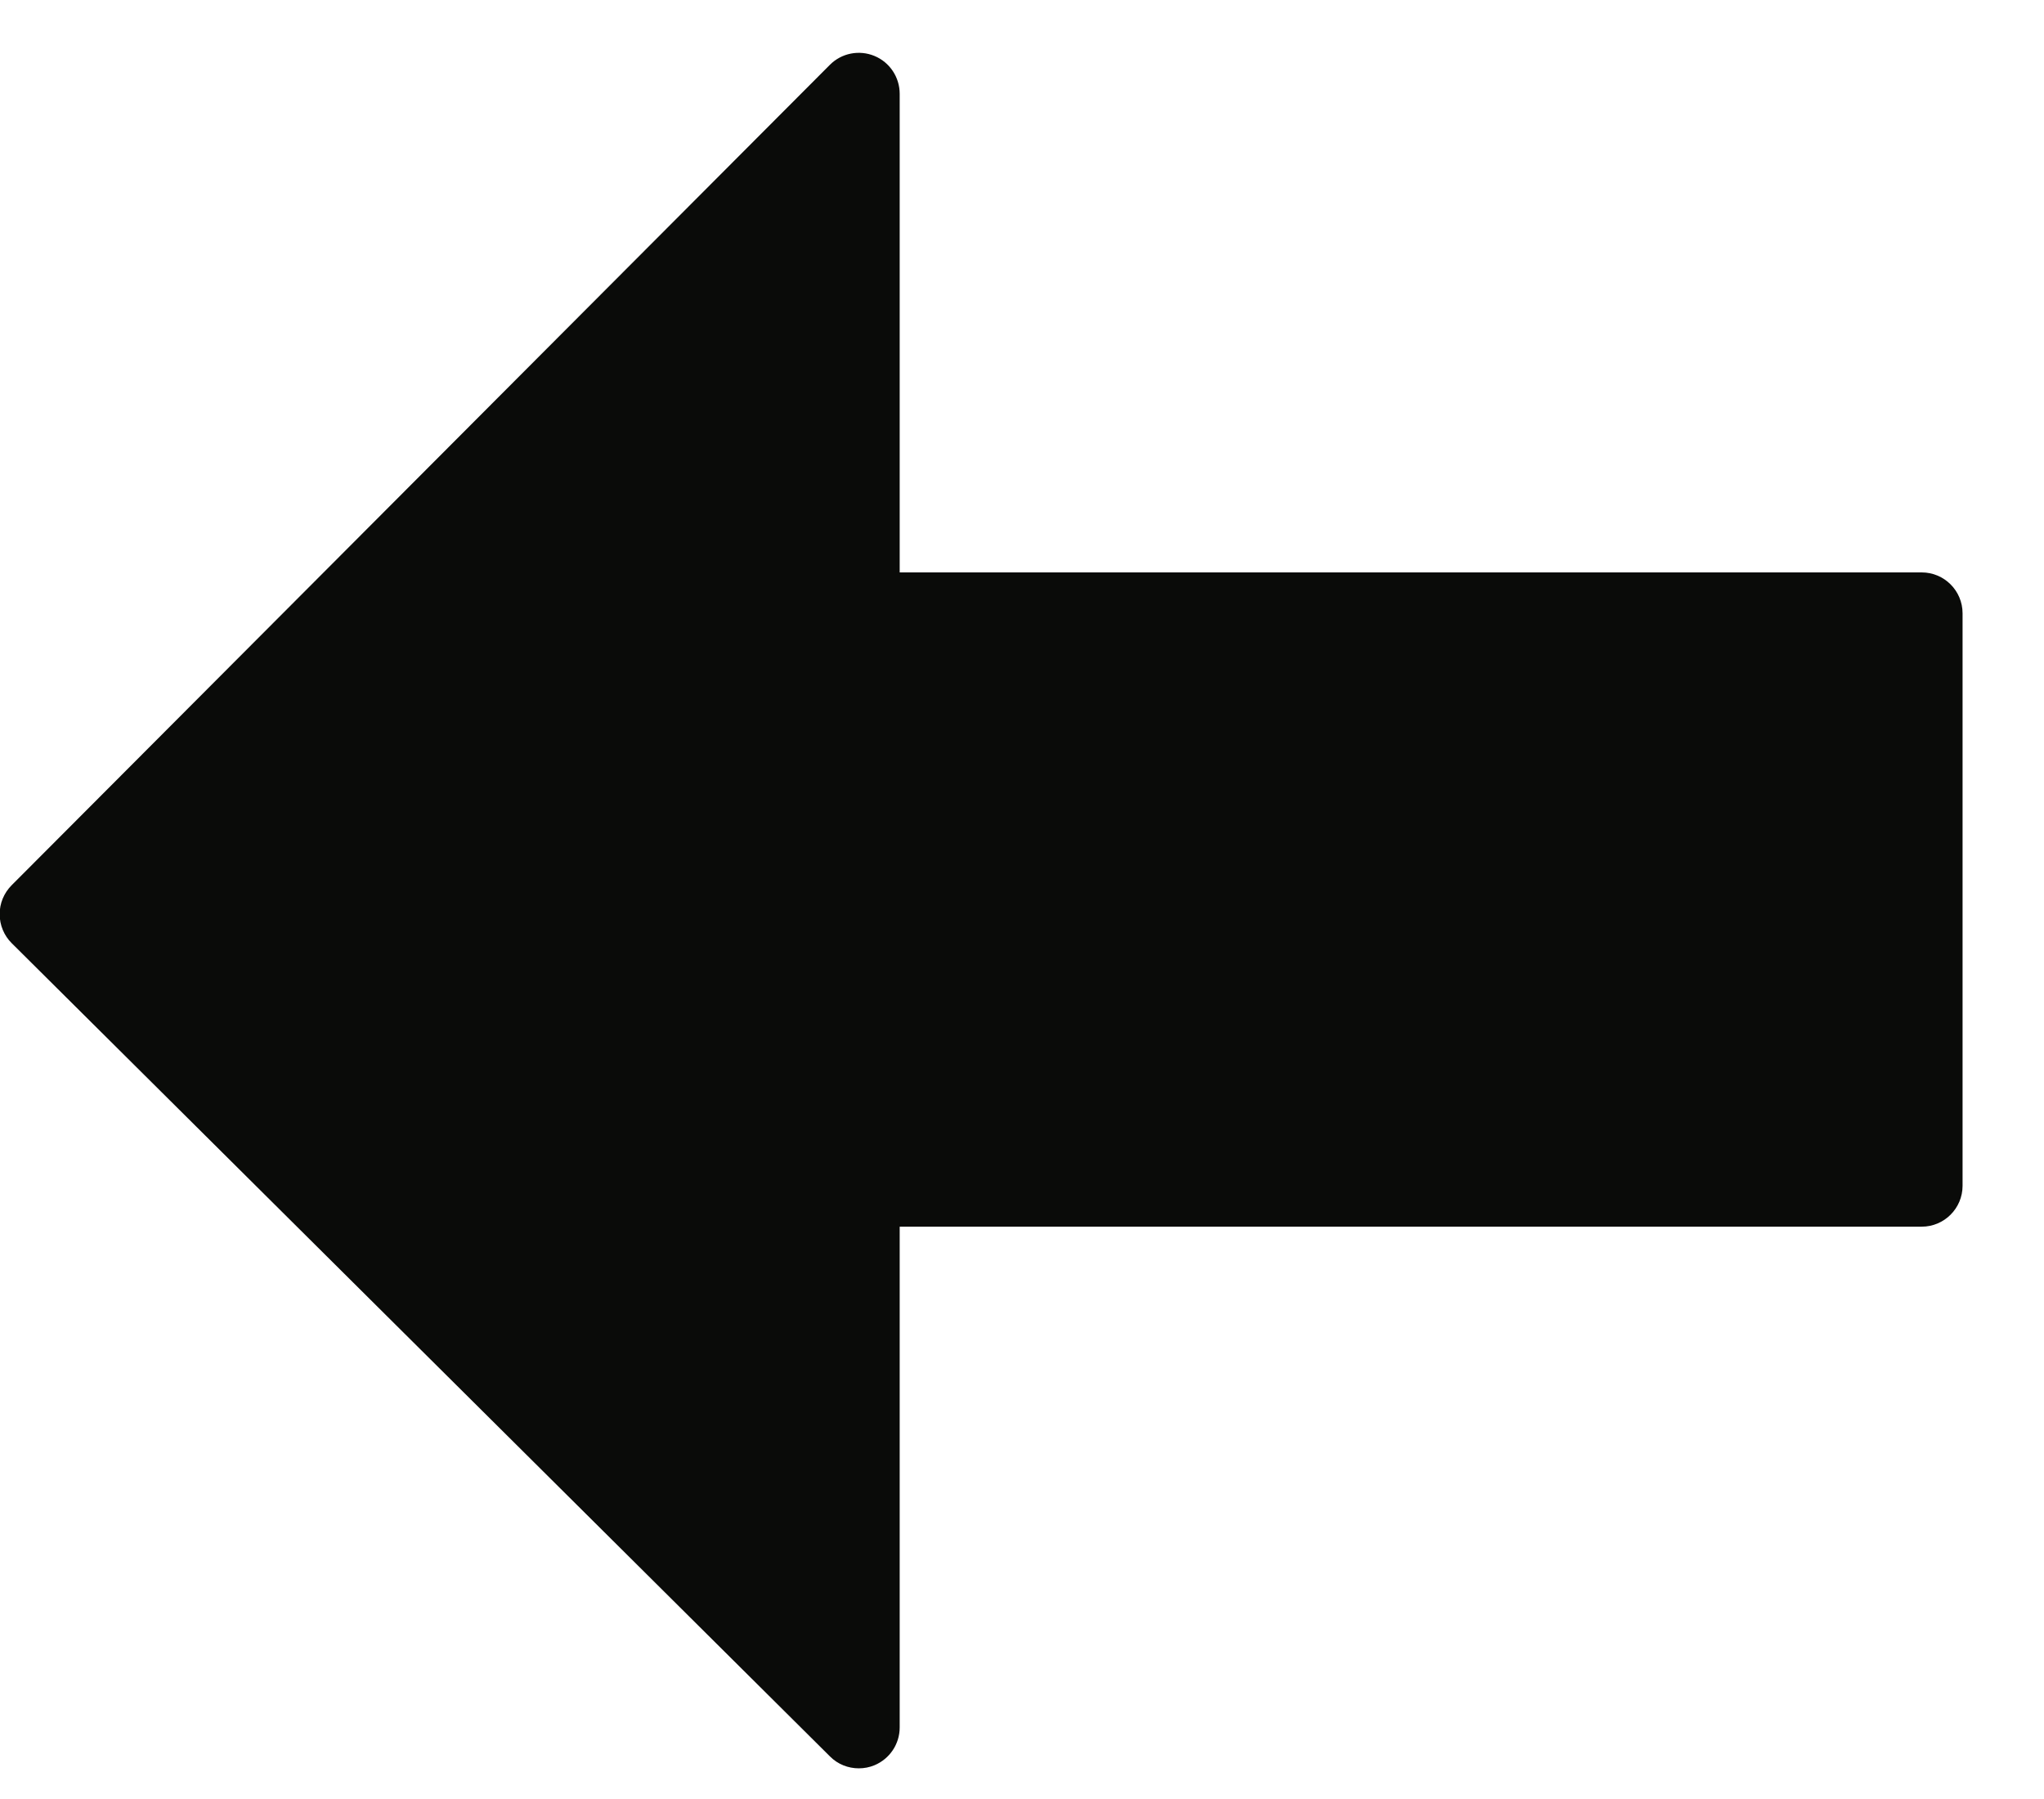
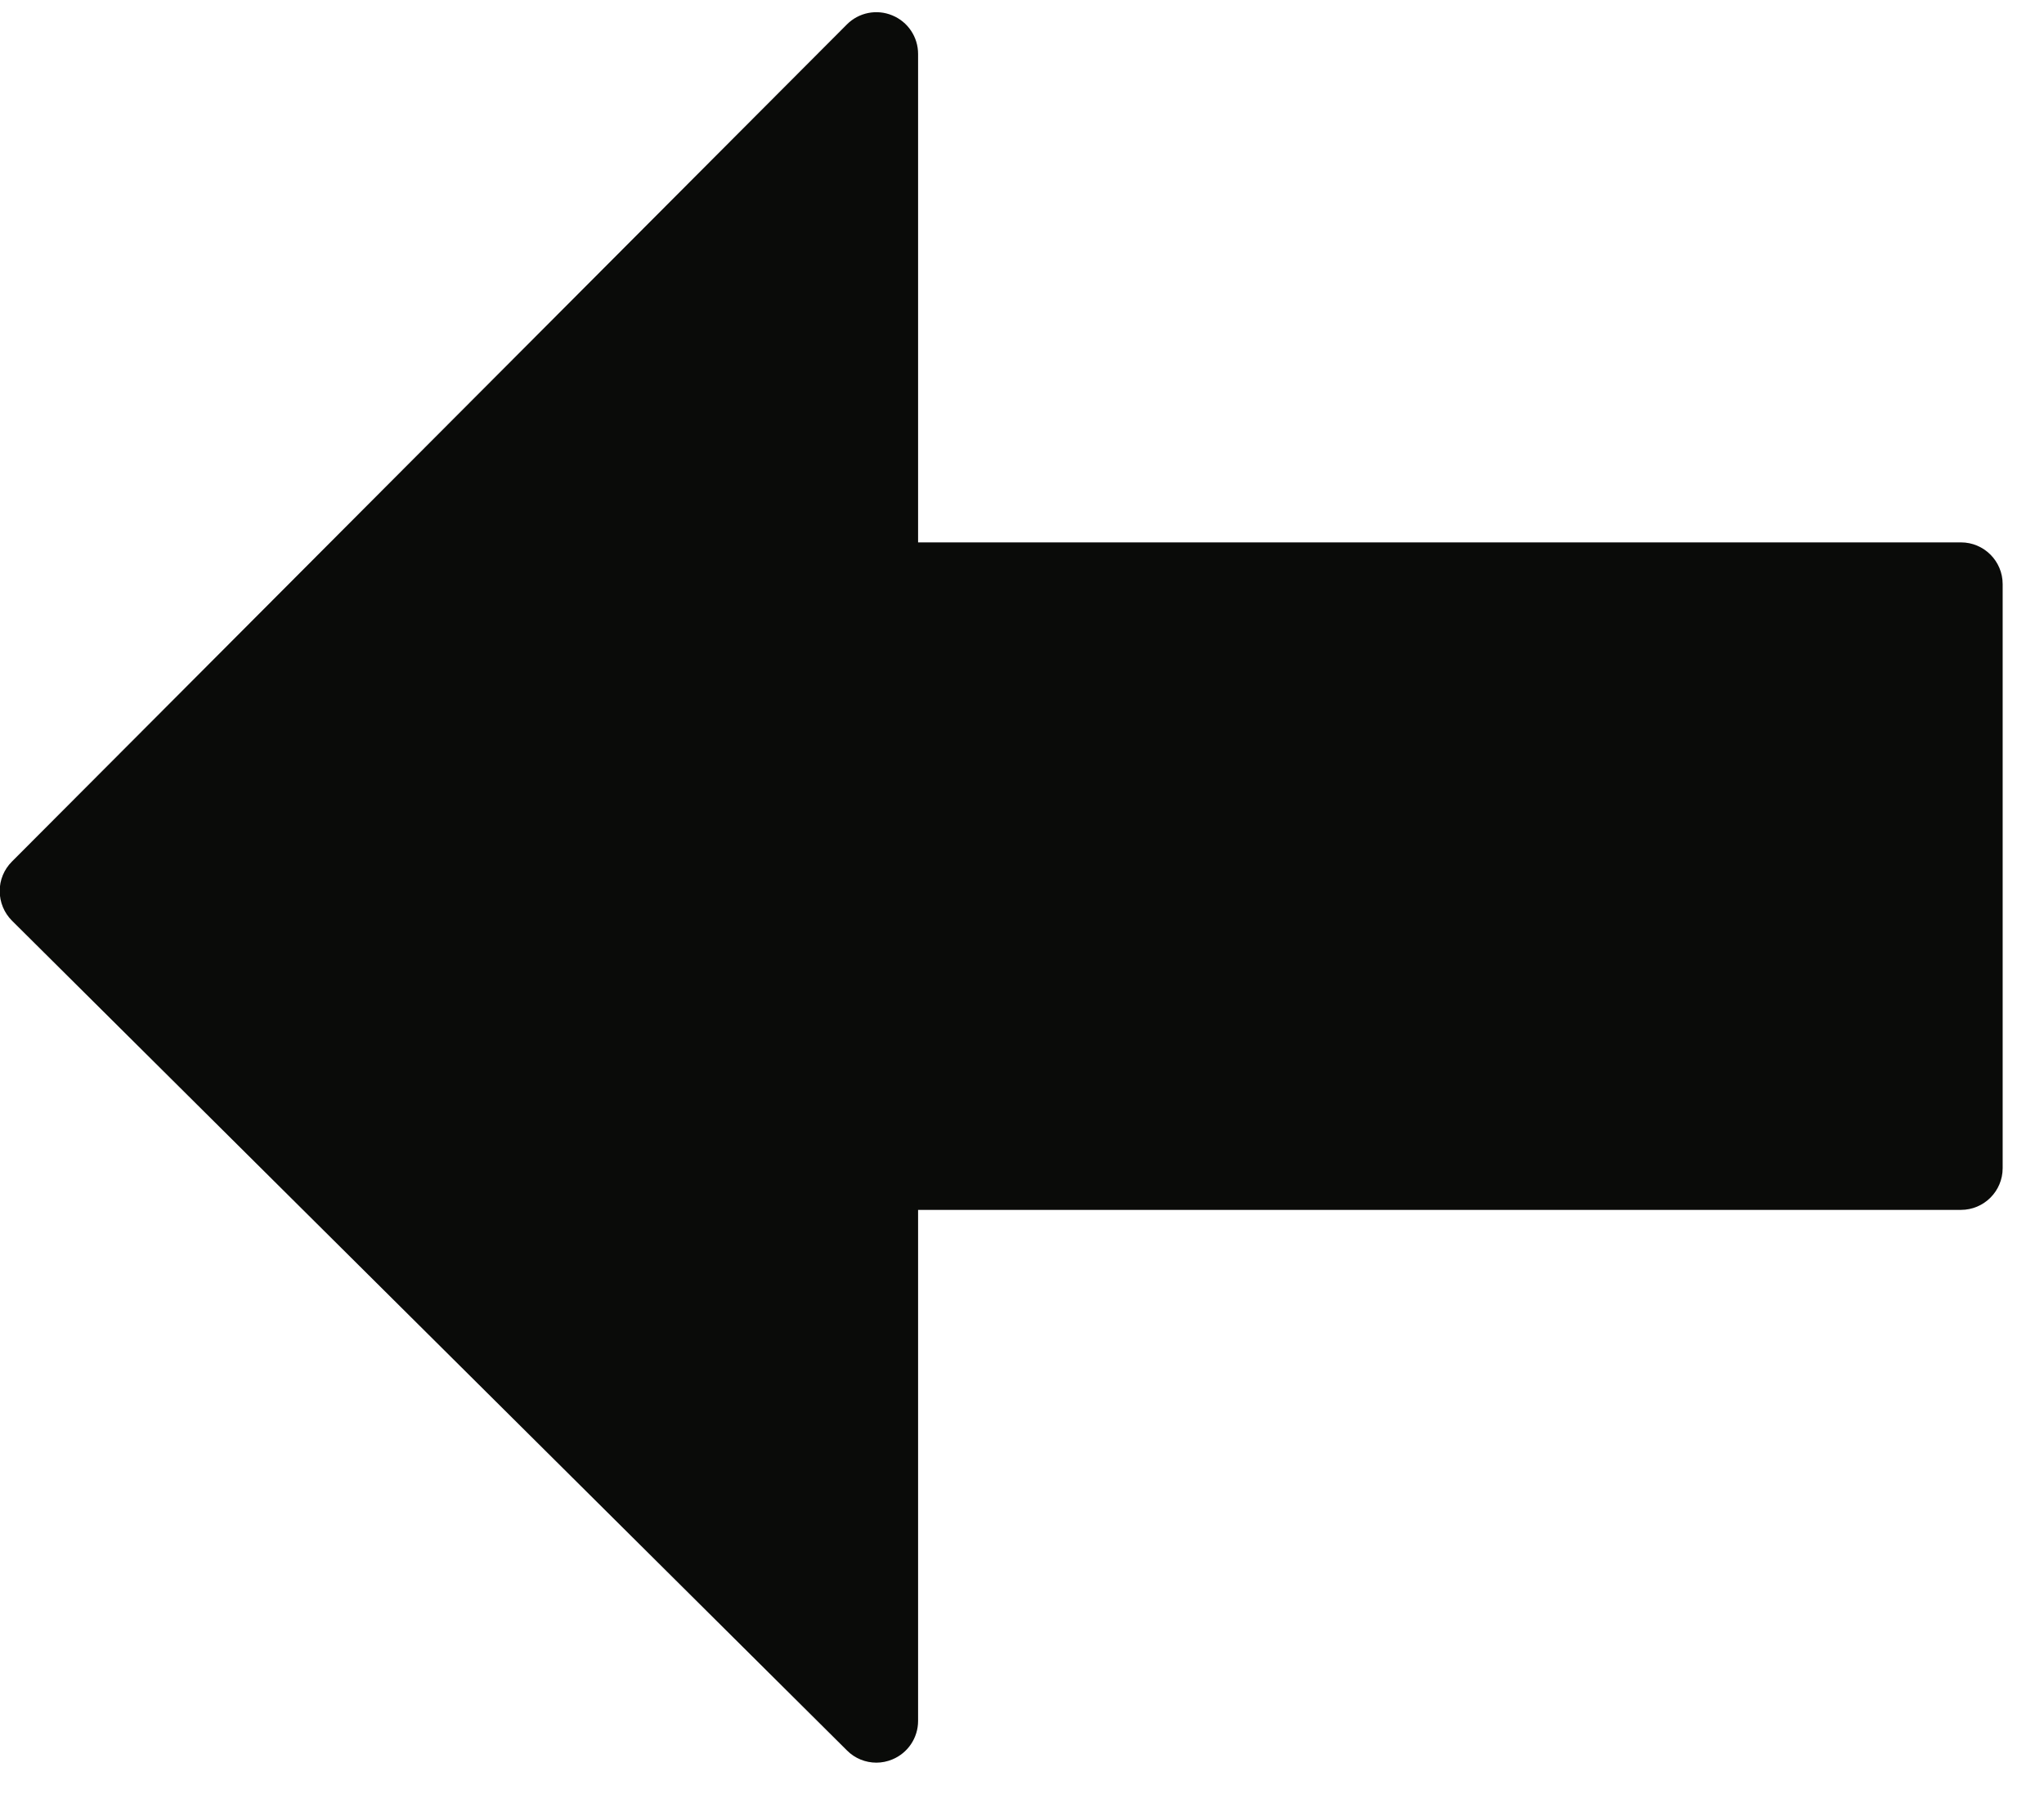
- <svg xmlns="http://www.w3.org/2000/svg" width="25px" height="22px" viewBox="0 0 25 22" version="1.1">
+ <svg xmlns="http://www.w3.org/2000/svg" width="49px" height="43px" viewBox="0 0 49 43" version="1.1">
  <defs />
  <g id="Page-1" stroke="none" stroke-width="1" fill="none" fill-rule="evenodd">
-     <g id="Fill-393" transform="translate(-1, 0)" fill="#0A0B09">
-       <path d="M24.504,7 L12.004,7 L12.004,1.147 C12.004,0.944 11.882,0.761 11.695,0.684 C11.508,0.607 11.293,0.649 11.15,0.793 L1.142,10.826 C1.048,10.921 0.995,11.047 0.996,11.181 C0.996,11.312 1.049,11.441 1.143,11.534 L11.152,21.48 C11.247,21.576 11.375,21.625 11.504,21.625 C11.568,21.625 11.634,21.613 11.696,21.587 C11.882,21.509 12.004,21.328 12.004,21.125 L12.004,15.001 L24.504,15.001 C24.78,15.001 25.004,14.777 25.004,14.501 L25.004,7.5 C25.004,7.224 24.78,7 24.504,7" />
+     <g id="Fill-393" transform="translate(-2, -1)" fill="#0A0B09">
+       <path d="M49.009,14.001 L24.009,14.001 L24.009,2.293 C24.009,1.887 23.765,1.523 23.391,1.369 C23.017,1.213 22.587,1.299 22.301,1.587 L2.285,21.653 C2.097,21.841 1.991,22.095 1.993,22.361 C1.993,22.625 2.099,22.881 2.287,23.069 L22.305,42.959 C22.495,43.151 22.751,43.251 23.009,43.251 C23.137,43.251 23.269,43.225 23.393,43.173 C23.765,43.019 24.009,42.655 24.009,42.251 L24.009,30.001 L49.009,30.001 C49.561,30.001 50.009,29.553 50.009,29.001 L50.009,15.001 C50.009,14.449 49.561,14.001 49.009,14.001" />
    </g>
  </g>
</svg>
